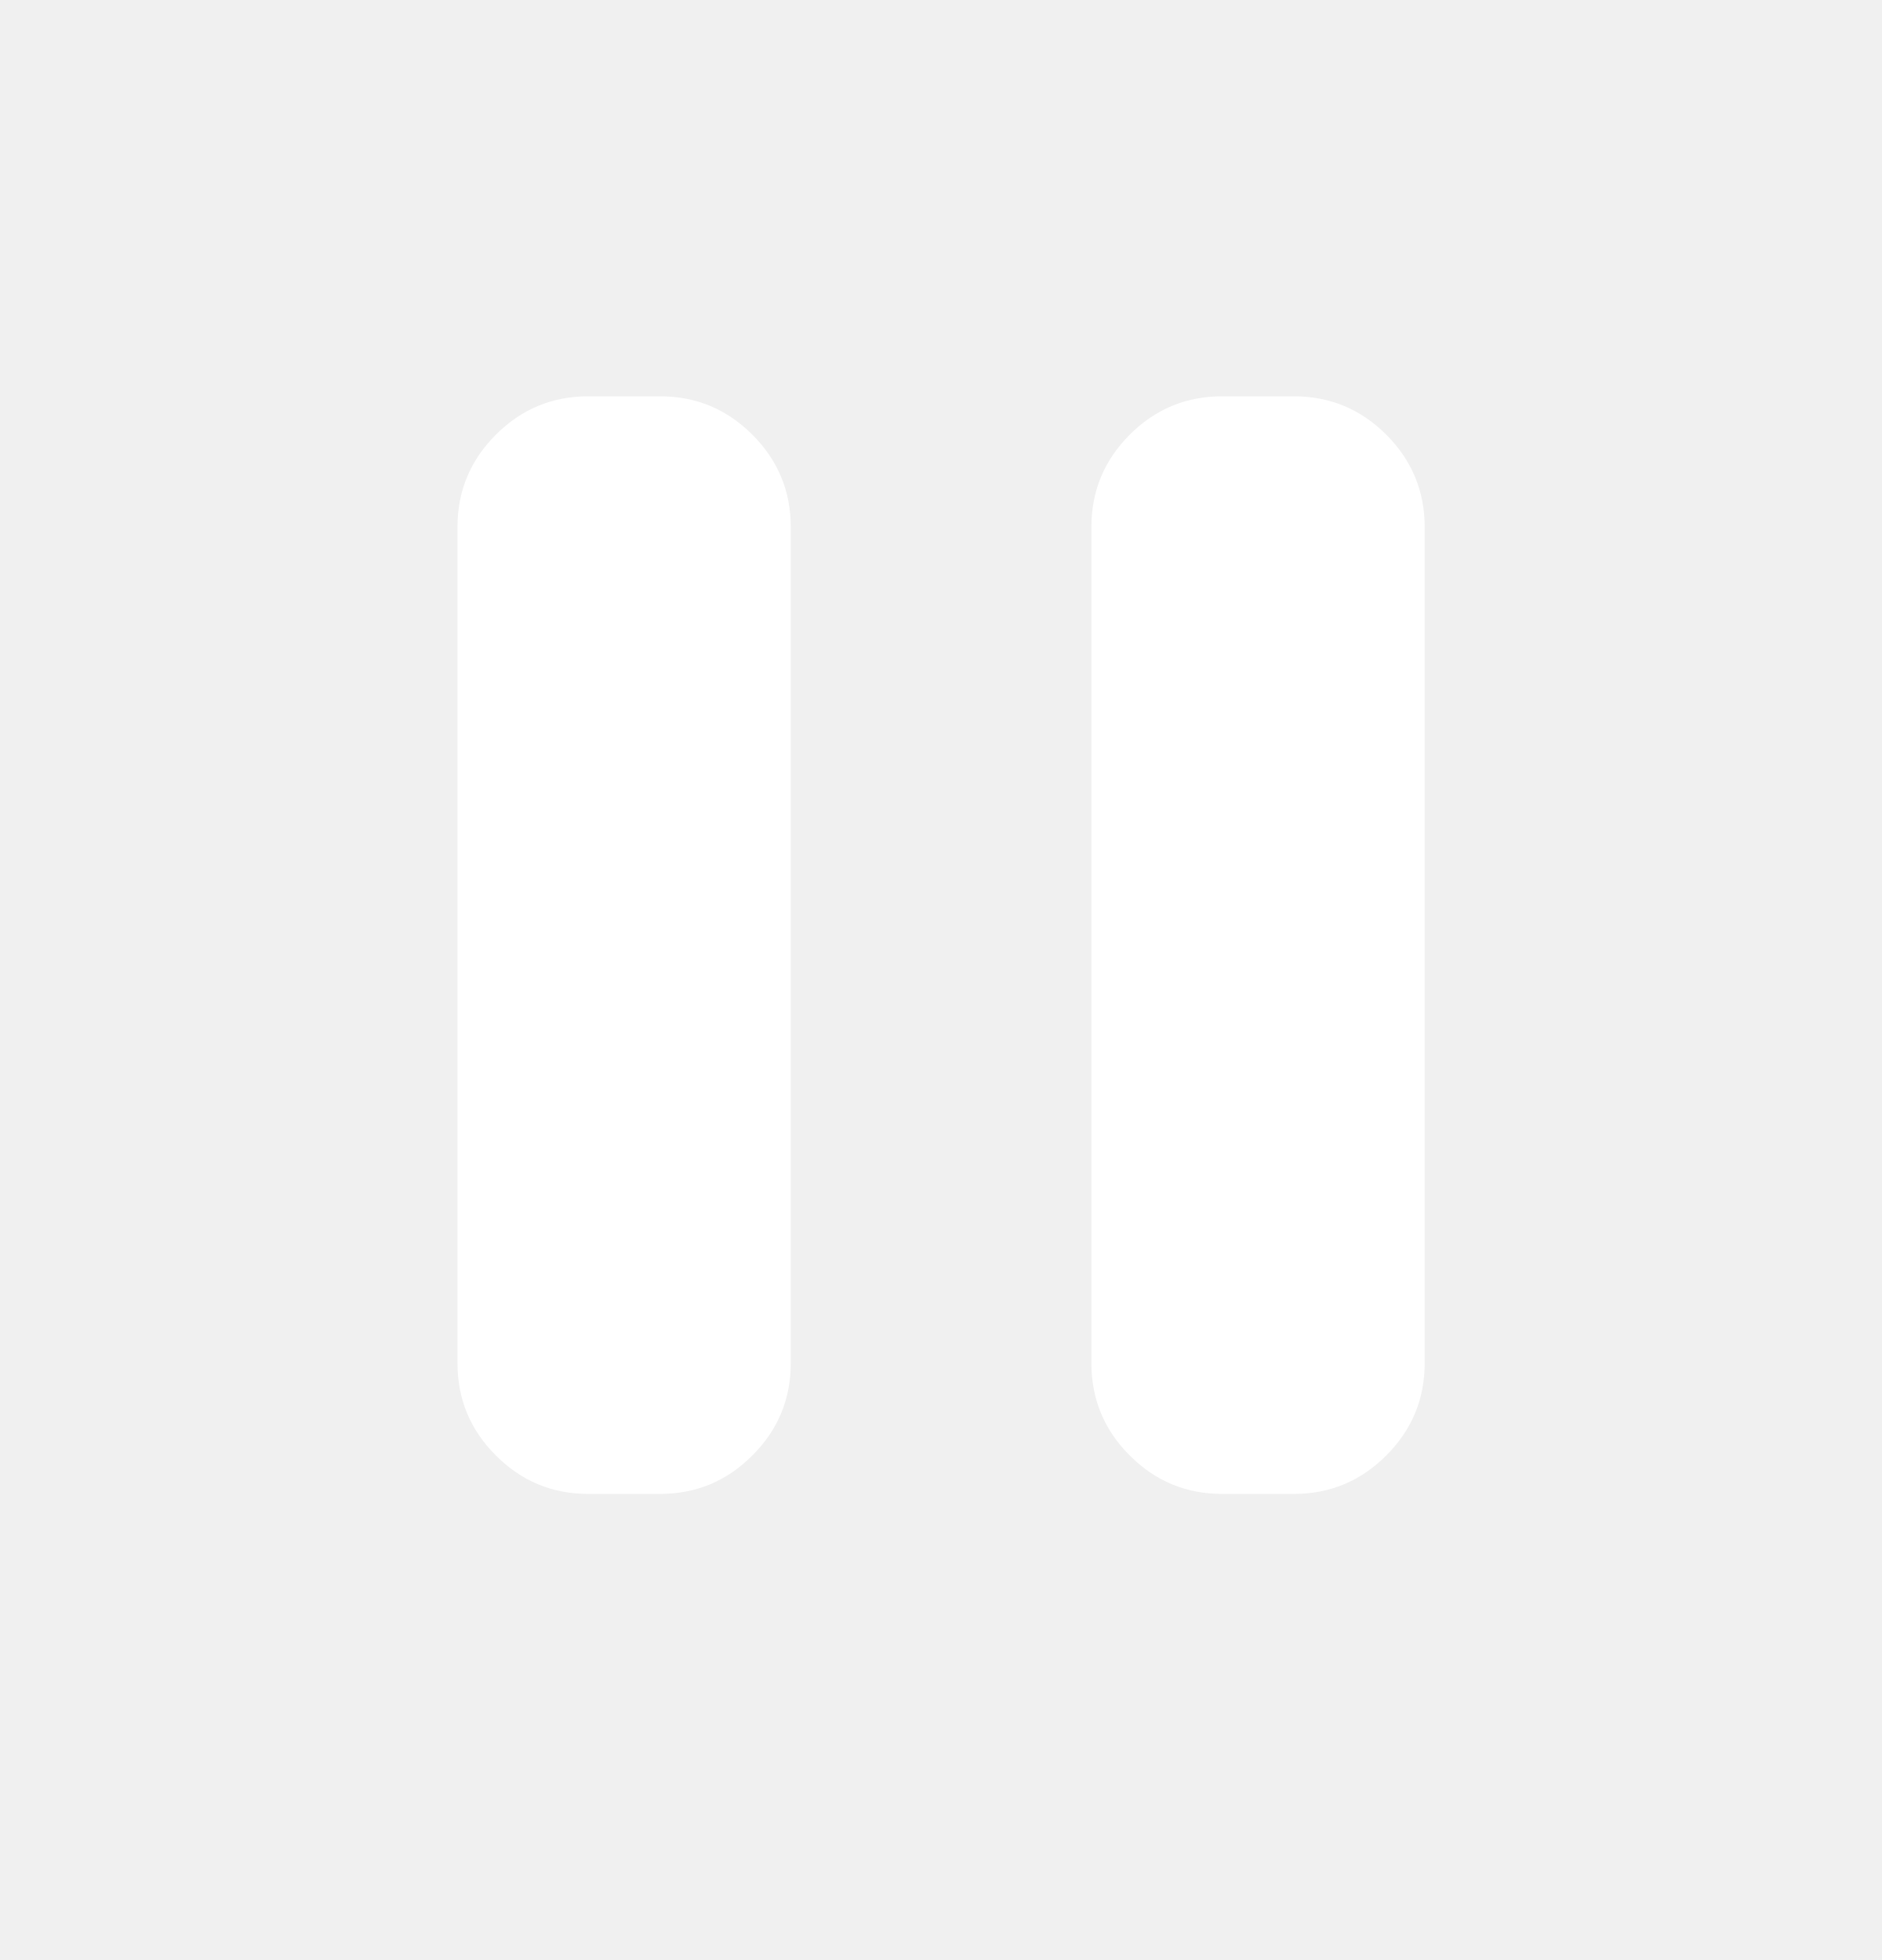
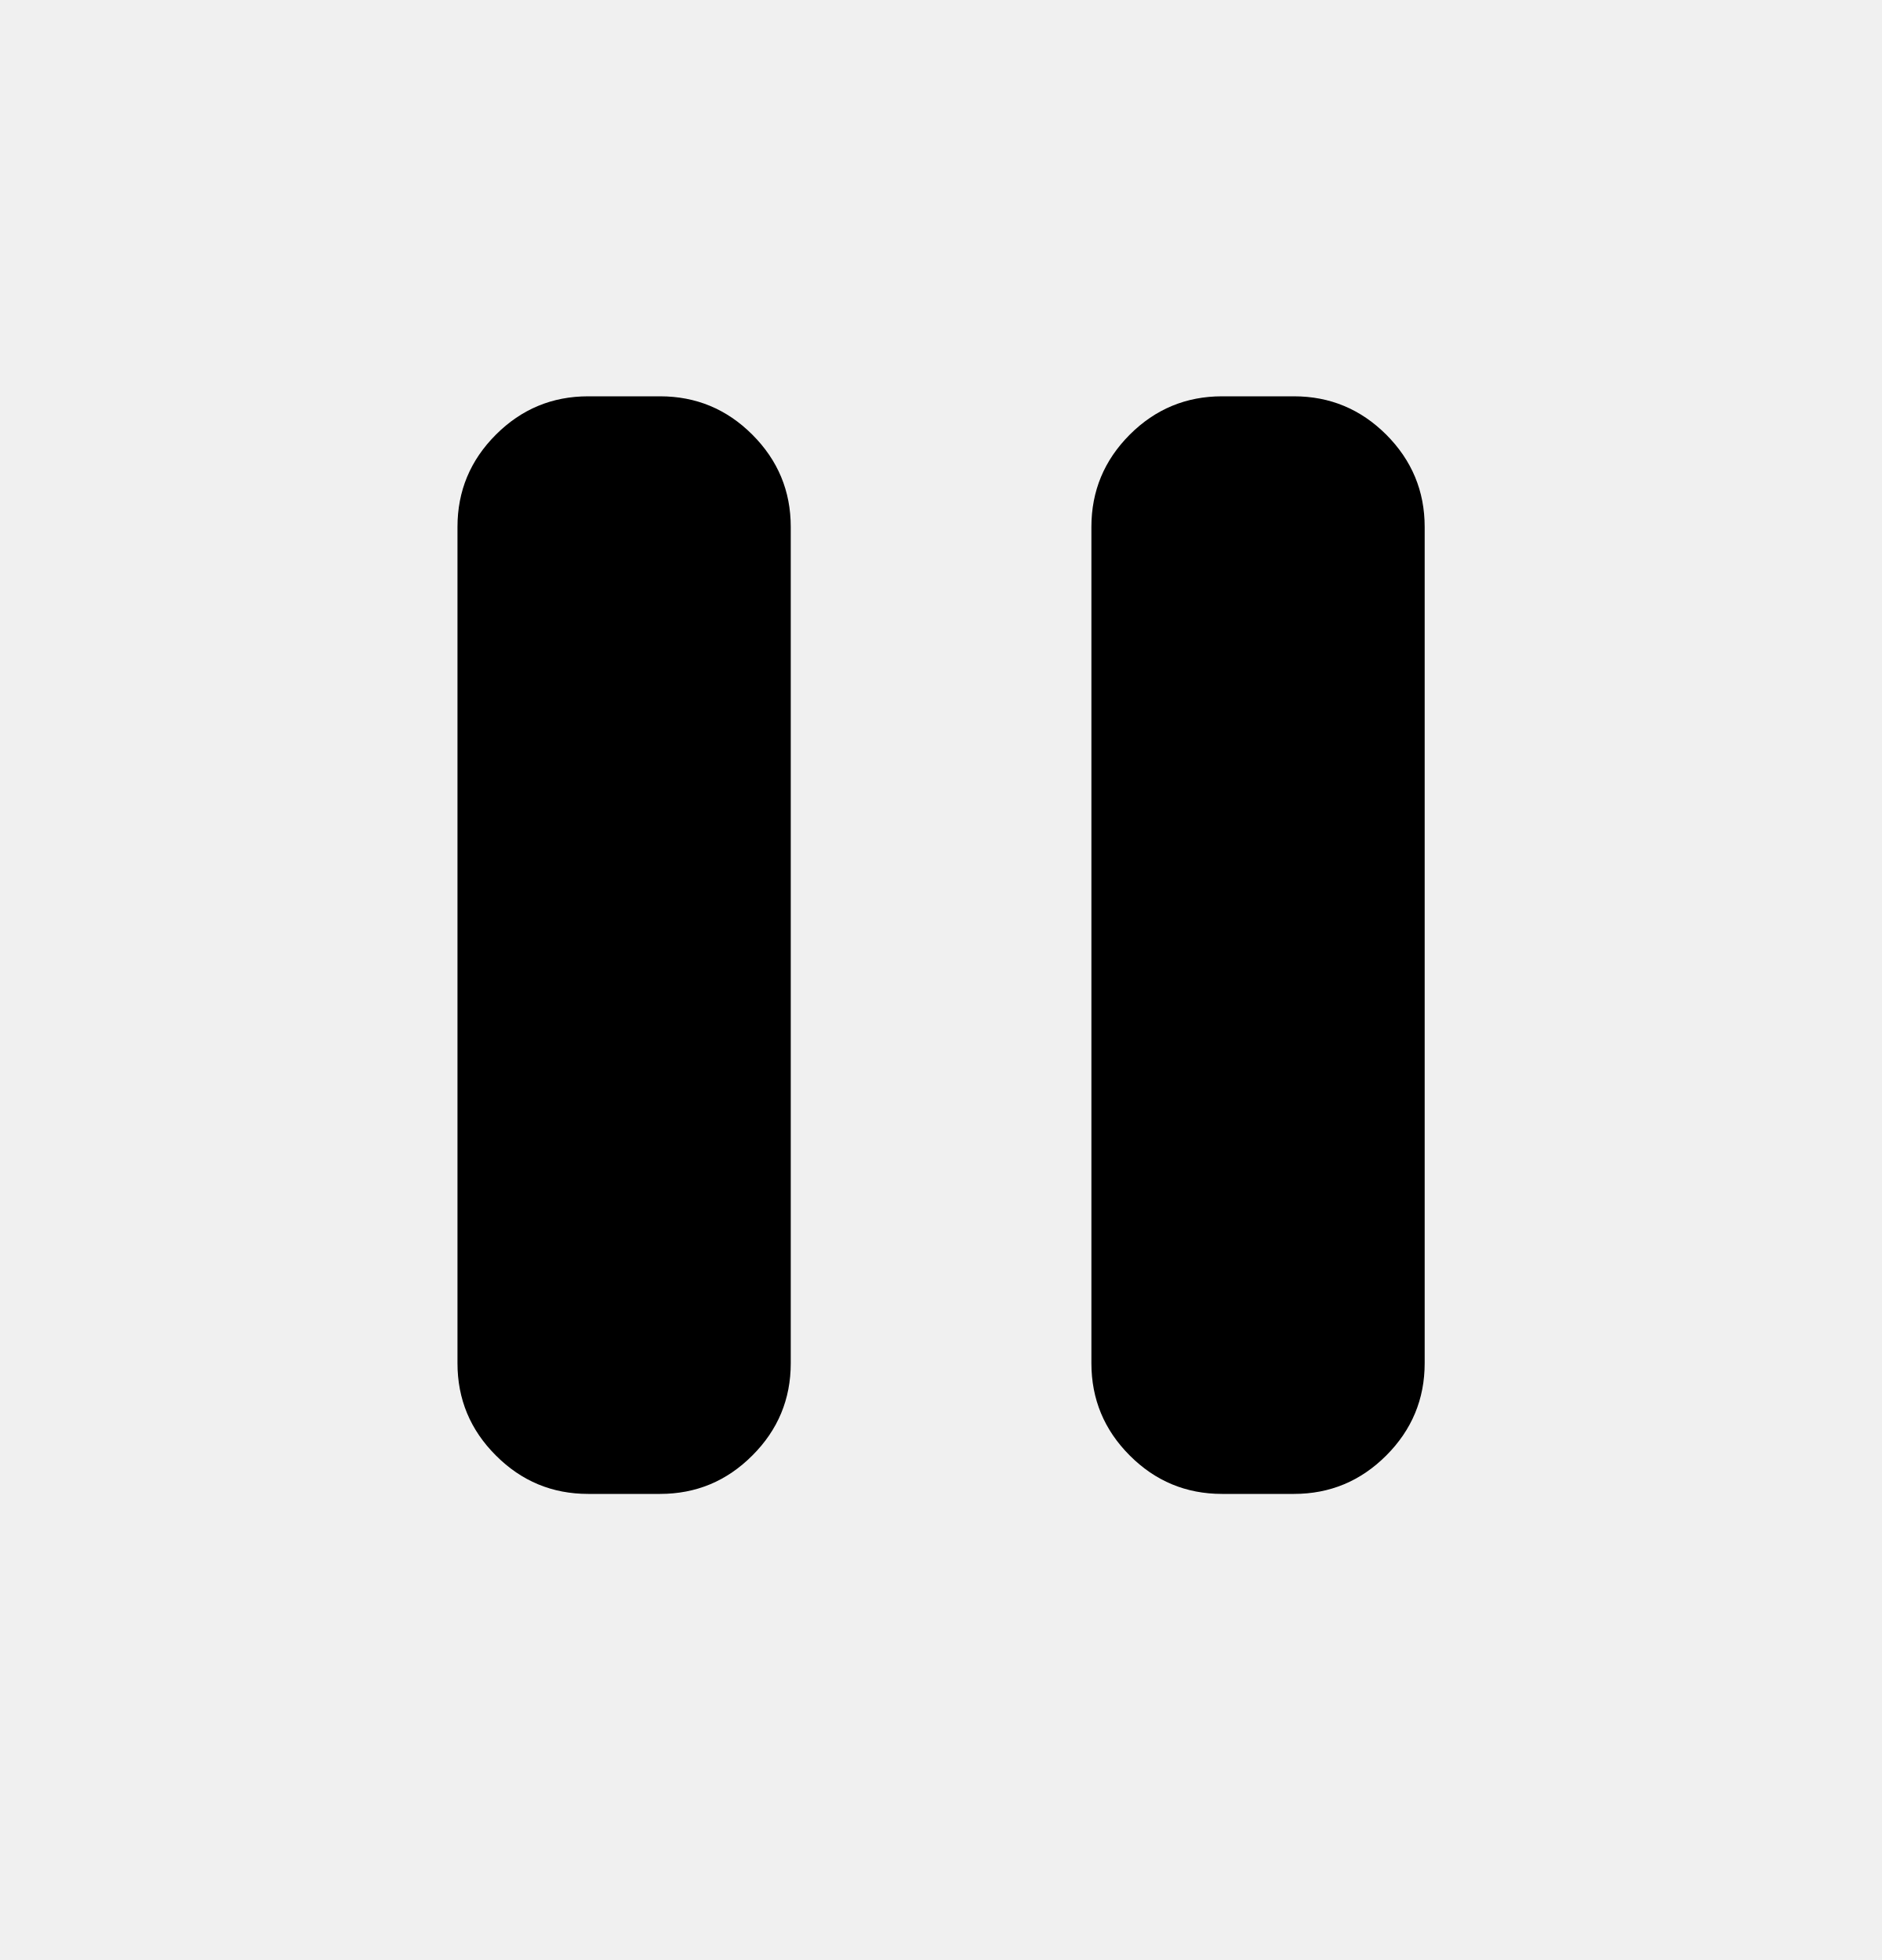
<svg xmlns="http://www.w3.org/2000/svg" width="24" height="25" viewBox="0 0 24 25" fill="none">
  <mask id="mask0_8710_211388" style="mask-type:alpha" maskUnits="userSpaceOnUse" x="0" y="0" width="24" height="25">
    <rect y="0.055" width="24" height="24" fill="#333333" />
  </mask>
  <g mask="url(#mask0_8710_211388)">
-     <path d="M15.584 19.055C15.126 19.055 14.733 18.892 14.407 18.565C14.081 18.239 13.918 17.846 13.918 17.388V6.721C13.918 6.263 14.081 5.871 14.407 5.544C14.733 5.218 15.126 5.055 15.584 5.055H16.501C16.959 5.055 17.351 5.218 17.678 5.544C18.004 5.871 18.168 6.263 18.168 6.721V17.388C18.168 17.846 18.004 18.239 17.678 18.565C17.351 18.892 16.959 19.055 16.501 19.055H15.584ZM7.501 19.055C7.042 19.055 6.65 18.892 6.324 18.565C5.997 18.239 5.834 17.846 5.834 17.388V6.721C5.834 6.263 5.997 5.871 6.324 5.544C6.65 5.218 7.042 5.055 7.501 5.055H8.417C8.876 5.055 9.268 5.218 9.594 5.544C9.921 5.871 10.084 6.263 10.084 6.721V17.388C10.084 17.846 9.921 18.239 9.594 18.565C9.268 18.892 8.876 19.055 8.417 19.055H7.501Z" fill="white" />
+     <path d="M15.584 19.055C15.126 19.055 14.733 18.892 14.407 18.565C14.081 18.239 13.918 17.846 13.918 17.388V6.721C13.918 6.263 14.081 5.871 14.407 5.544C14.733 5.218 15.126 5.055 15.584 5.055H16.501C16.959 5.055 17.351 5.218 17.678 5.544C18.004 5.871 18.168 6.263 18.168 6.721V17.388C18.168 17.846 18.004 18.239 17.678 18.565C17.351 18.892 16.959 19.055 16.501 19.055H15.584ZM7.501 19.055C7.042 19.055 6.65 18.892 6.324 18.565C5.997 18.239 5.834 17.846 5.834 17.388V6.721C5.834 6.263 5.997 5.871 6.324 5.544C6.65 5.218 7.042 5.055 7.501 5.055H8.417C8.876 5.055 9.268 5.218 9.594 5.544C9.921 5.871 10.084 6.263 10.084 6.721V17.388C10.084 17.846 9.921 18.239 9.594 18.565C9.268 18.892 8.876 19.055 8.417 19.055H7.501Z" fill="currentColor" />
  </g>
</svg>
